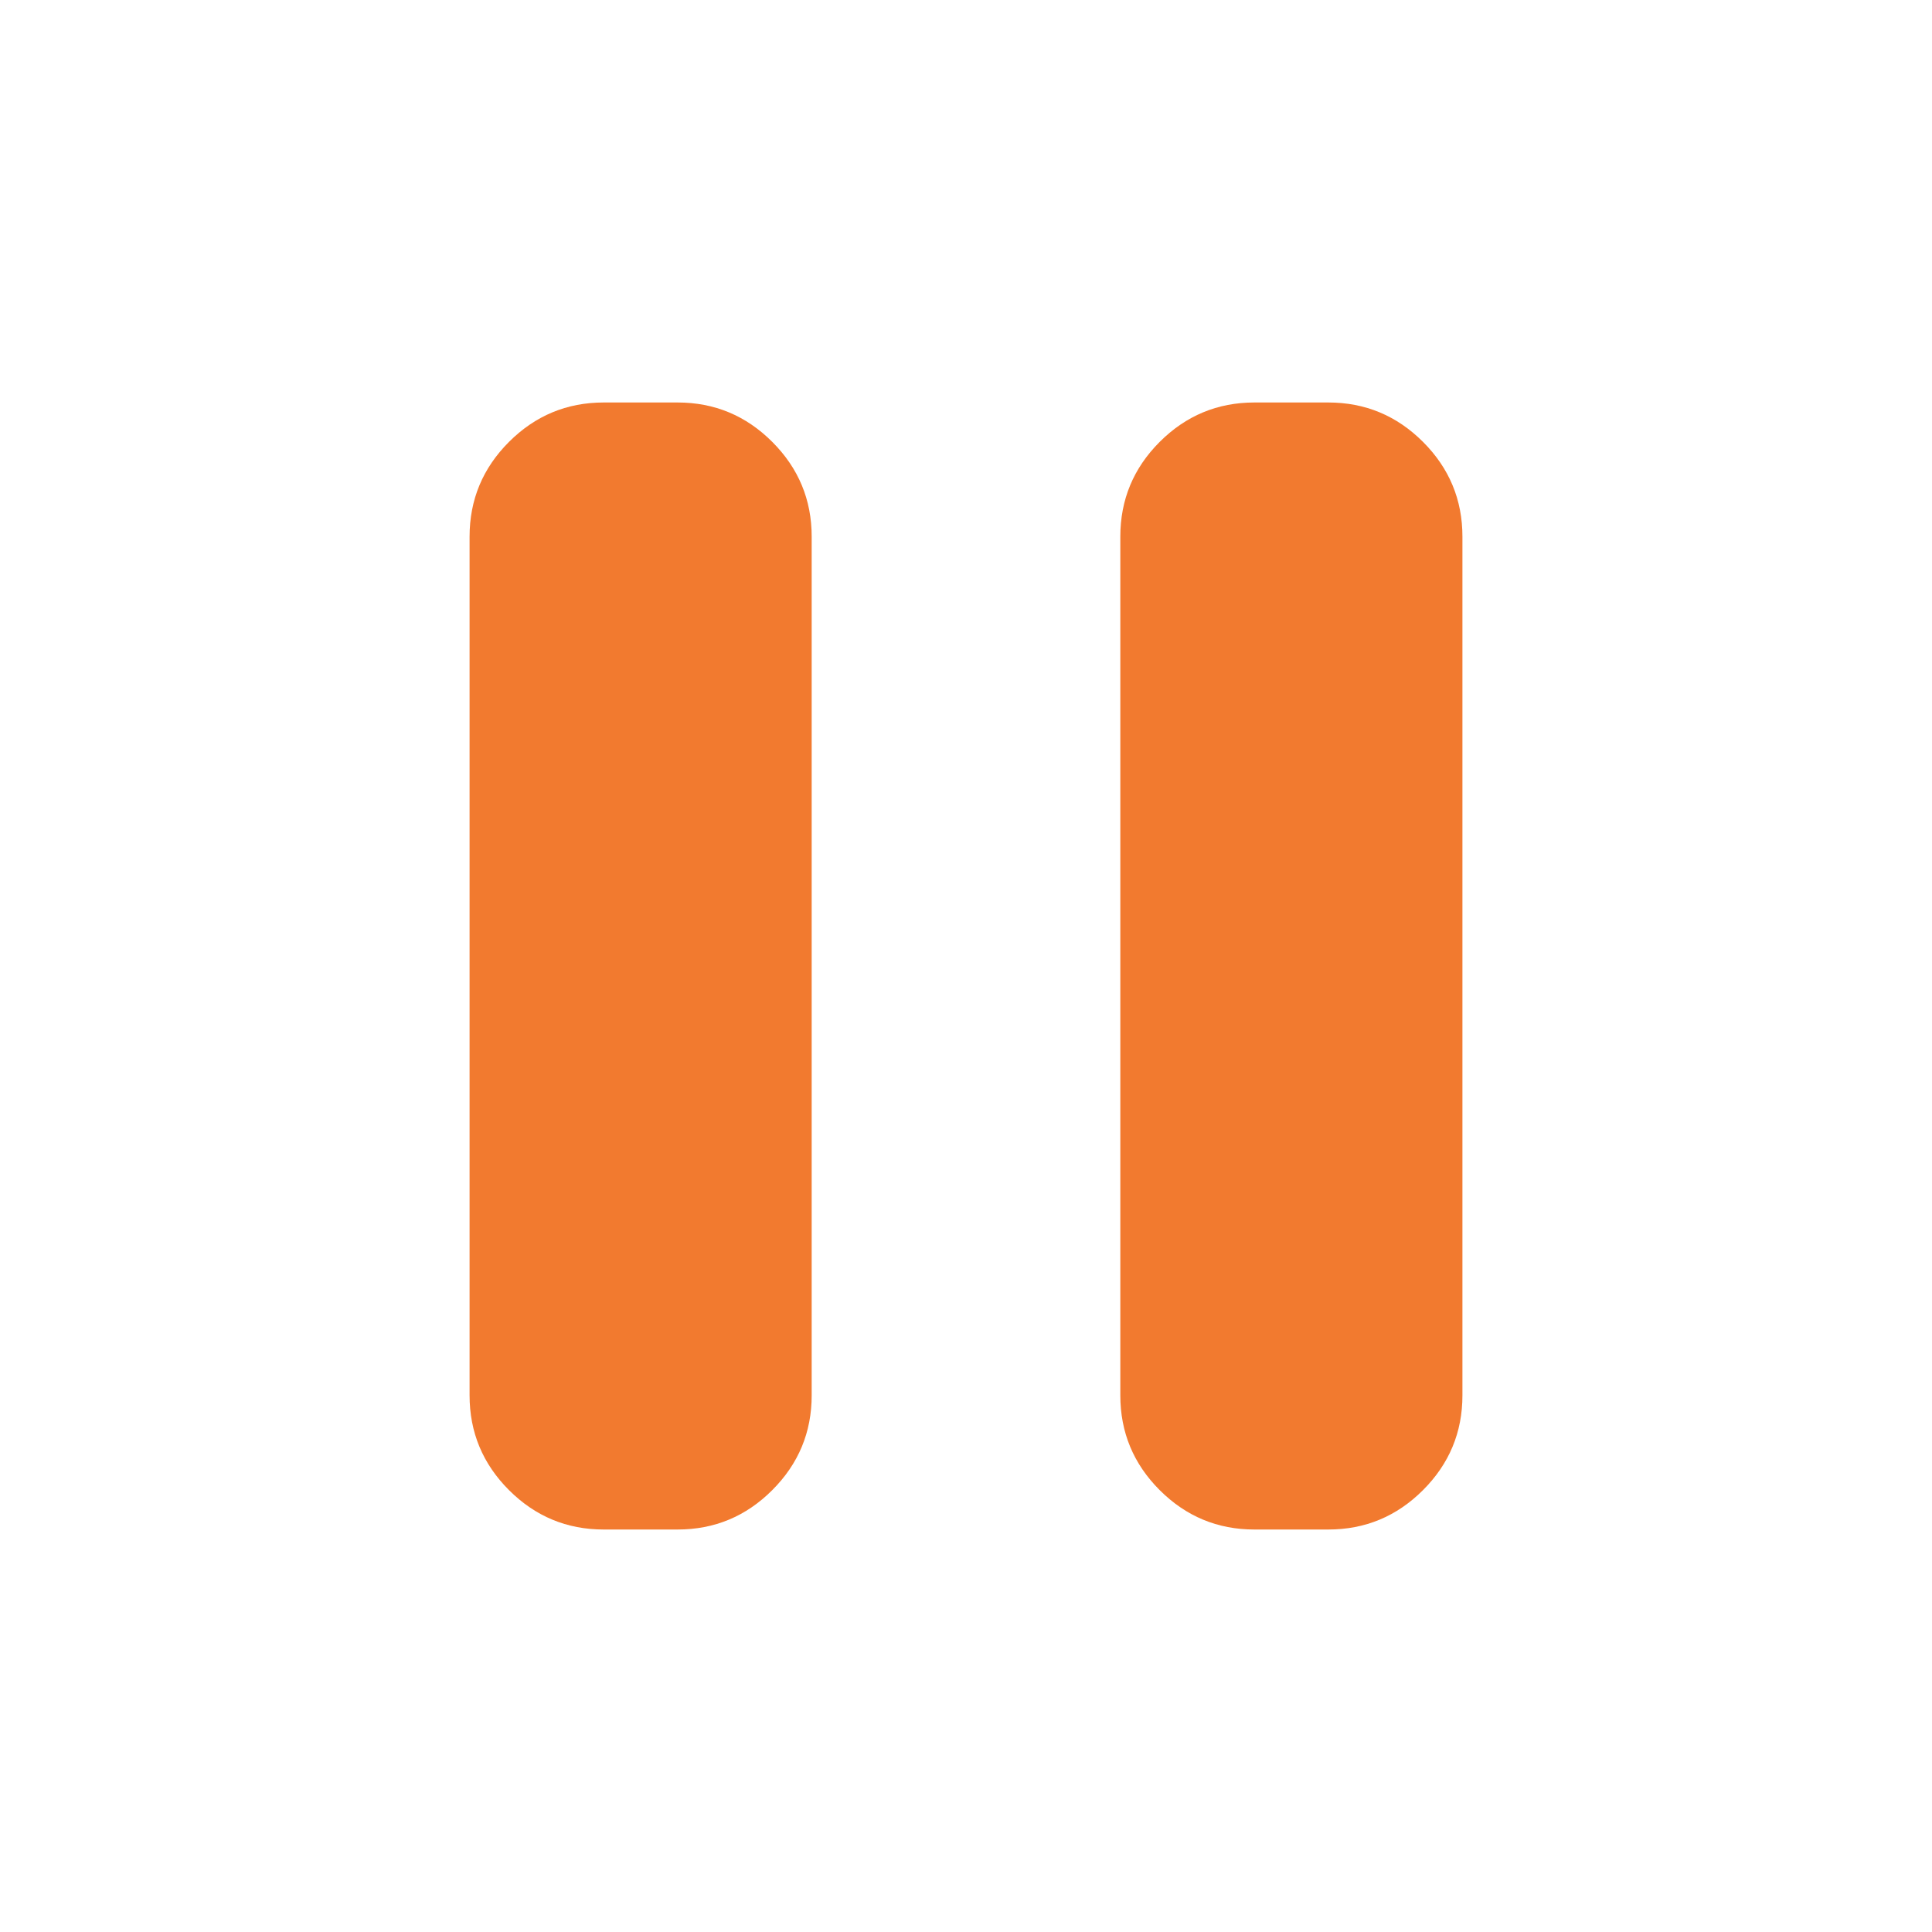
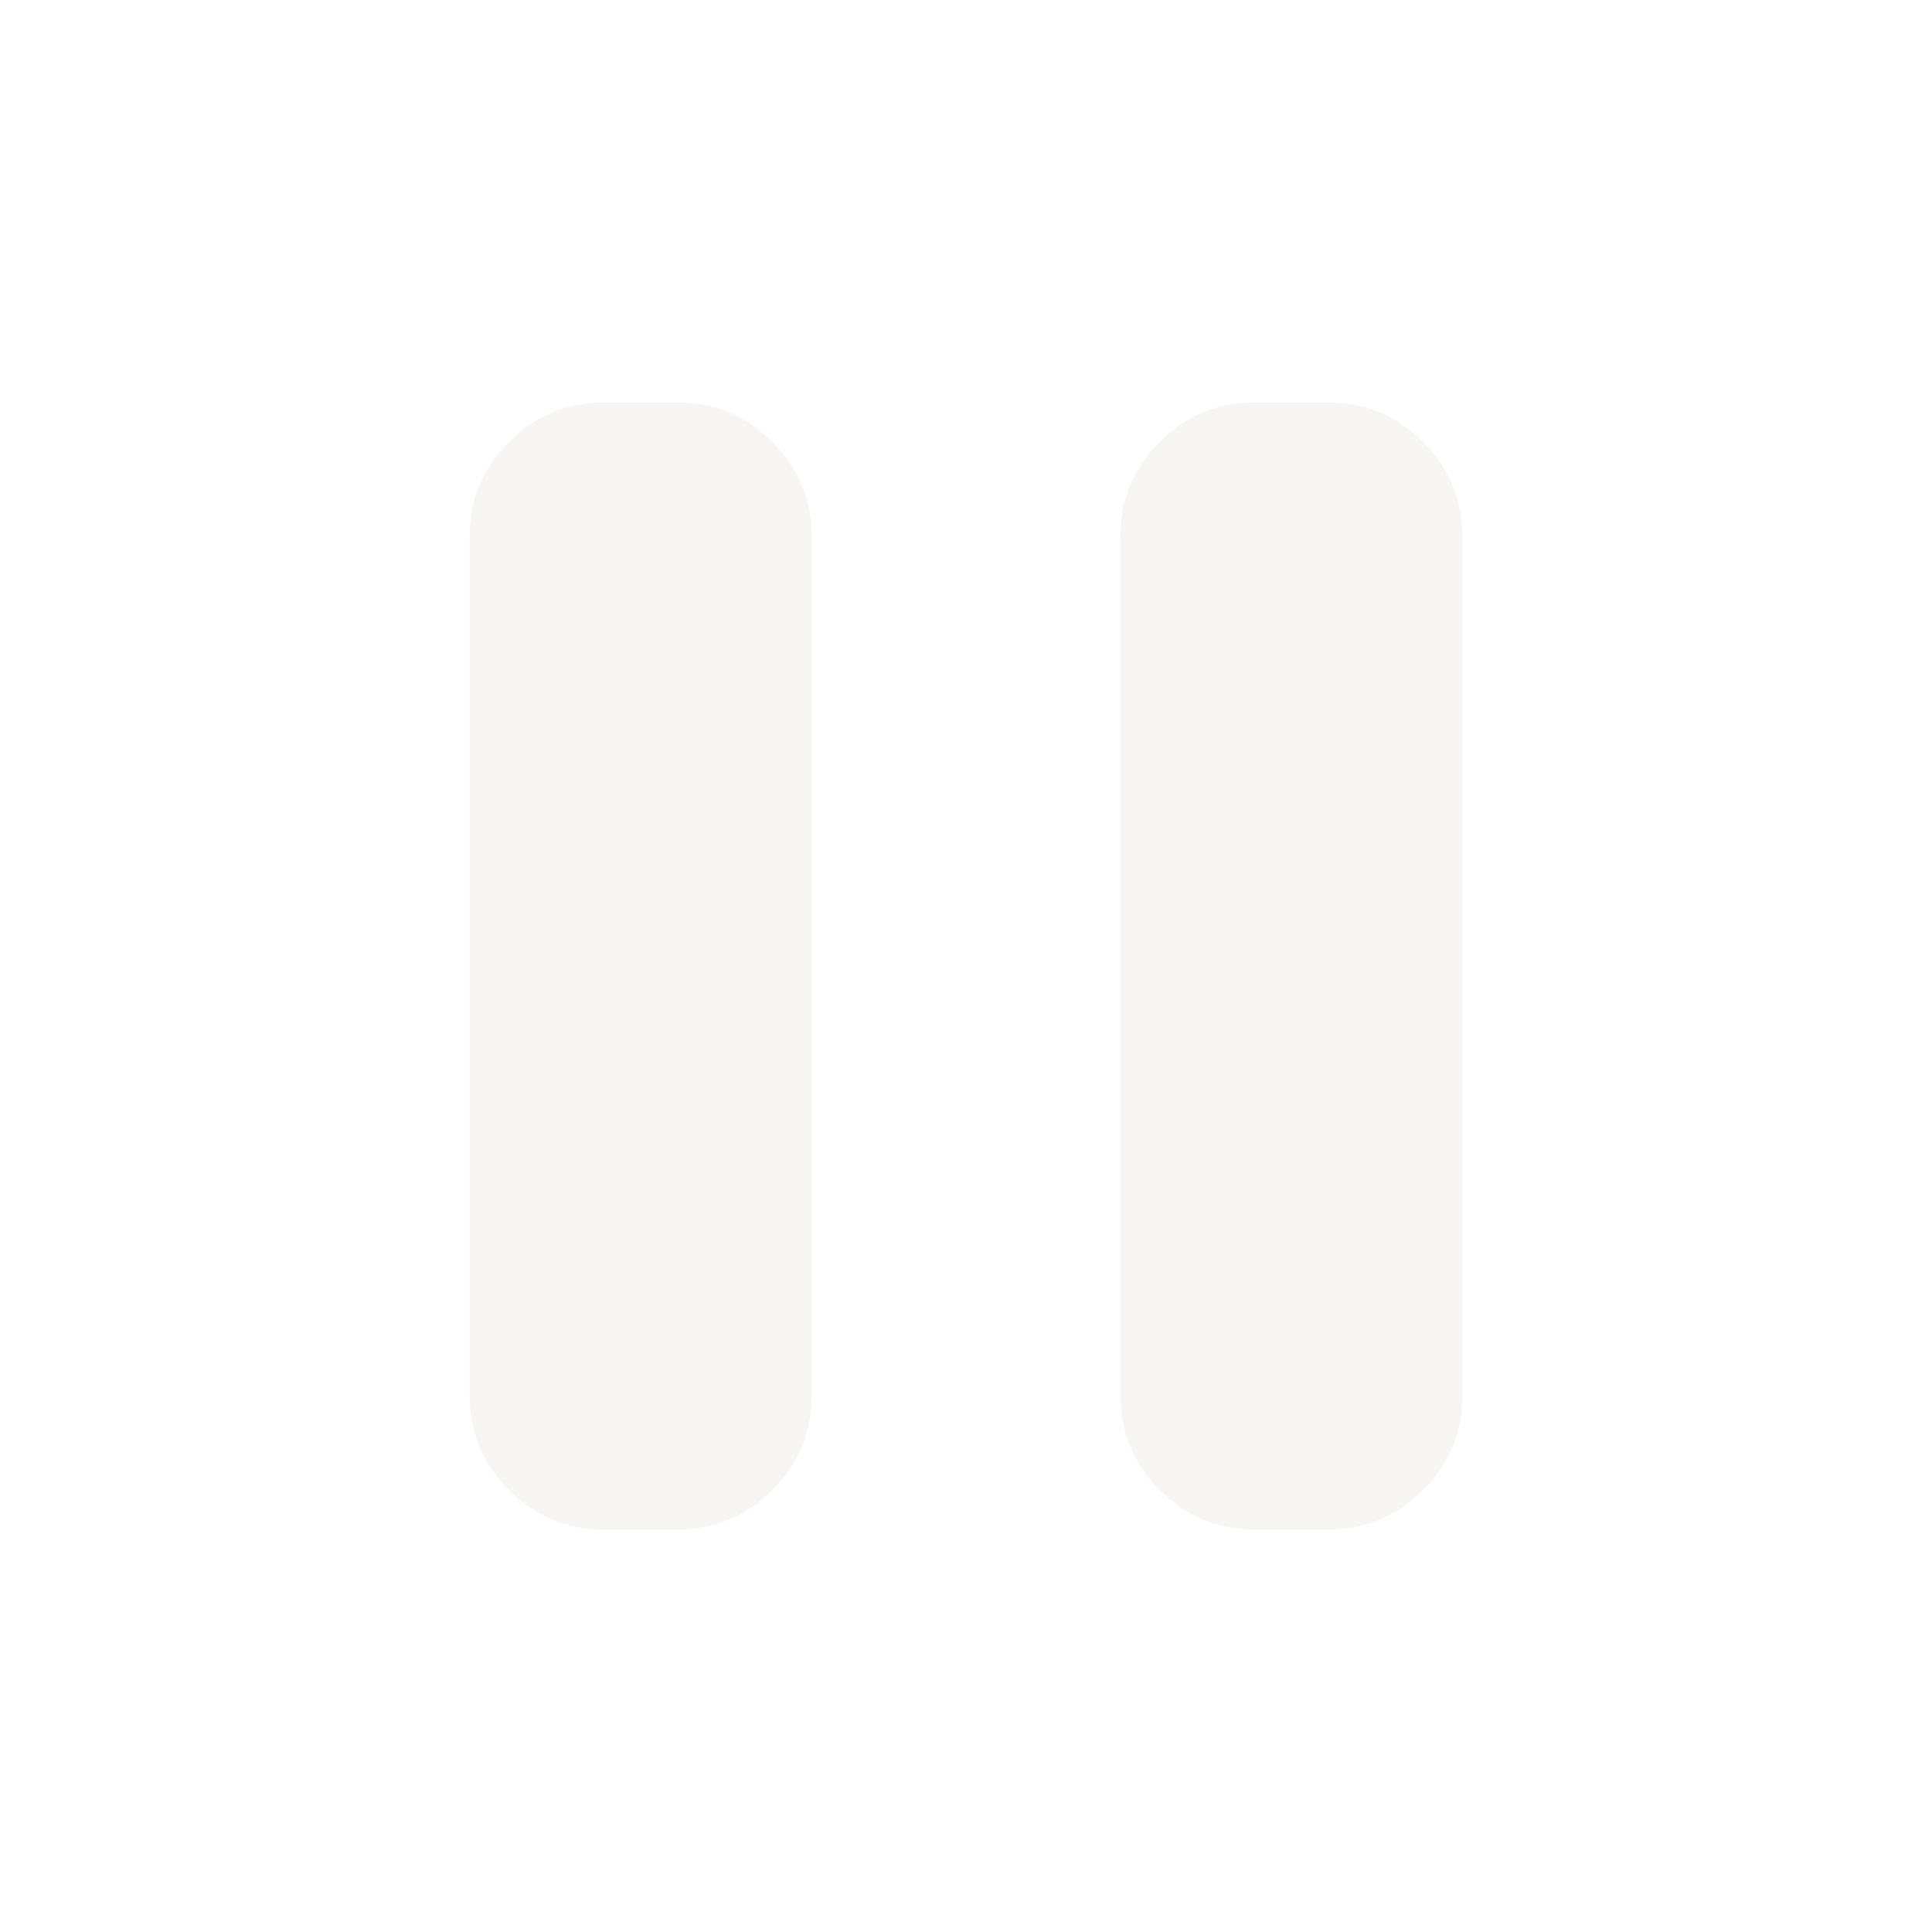
<svg xmlns="http://www.w3.org/2000/svg" width="40" height="40" viewBox="0 0 40 40" fill="none">
-   <mask id="mask0_157_504" style="mask-type:alpha" maskUnits="userSpaceOnUse" x="0" y="0" width="40" height="40">
+   <mask id="mask0_219_192" style="mask-type:alpha" maskUnits="userSpaceOnUse" x="0" y="0" width="40" height="40">
    <rect width="40" height="40" fill="#D9D9D9" />
  </mask>
-   <g mask="url(#mask0_157_504)">
-     <path d="M25.972 31.667C25.208 31.667 24.554 31.395 24.01 30.851C23.466 30.307 23.195 29.653 23.195 28.889V11.111C23.195 10.347 23.466 9.693 24.01 9.149C24.554 8.605 25.208 8.333 25.972 8.333H27.5C28.264 8.333 28.918 8.605 29.462 9.149C30.006 9.693 30.278 10.347 30.278 11.111V28.889C30.278 29.653 30.006 30.307 29.462 30.851C28.918 31.395 28.264 31.667 27.5 31.667H25.972ZM12.5 31.667C11.736 31.667 11.082 31.395 10.538 30.851C9.994 30.307 9.722 29.653 9.722 28.889V11.111C9.722 10.347 9.994 9.693 10.538 9.149C11.082 8.605 11.736 8.333 12.5 8.333H14.028C14.792 8.333 15.446 8.605 15.989 9.149C16.533 9.693 16.805 10.347 16.805 11.111V28.889C16.805 29.653 16.533 30.307 15.989 30.851C15.446 31.395 14.792 31.667 14.028 31.667H12.5Z" fill="#F27A2F" />
+   <g mask="url(#mask0_219_192)">
+     <path d="M25.972 31.667C25.208 31.667 24.554 31.395 24.011 30.851C23.467 30.307 23.195 29.653 23.195 28.889V11.111C23.195 10.347 23.467 9.693 24.011 9.149C24.554 8.605 25.208 8.333 25.972 8.333H27.5C28.264 8.333 28.918 8.605 29.462 9.149C30.006 9.693 30.278 10.347 30.278 11.111V28.889C30.278 29.653 30.006 30.307 29.462 30.851C28.918 31.395 28.264 31.667 27.5 31.667H25.972ZM12.5 31.667C11.736 31.667 11.082 31.395 10.538 30.851C9.994 30.307 9.722 29.653 9.722 28.889V11.111C9.722 10.347 9.994 9.693 10.538 9.149C11.082 8.605 11.736 8.333 12.5 8.333H14.028C14.792 8.333 15.446 8.605 15.99 9.149C16.534 9.693 16.805 10.347 16.805 11.111V28.889C16.805 29.653 16.534 30.307 15.99 30.851C15.446 31.395 14.792 31.667 14.028 31.667H12.5Z" fill="#F6F5F4" />
  </g>
</svg>
